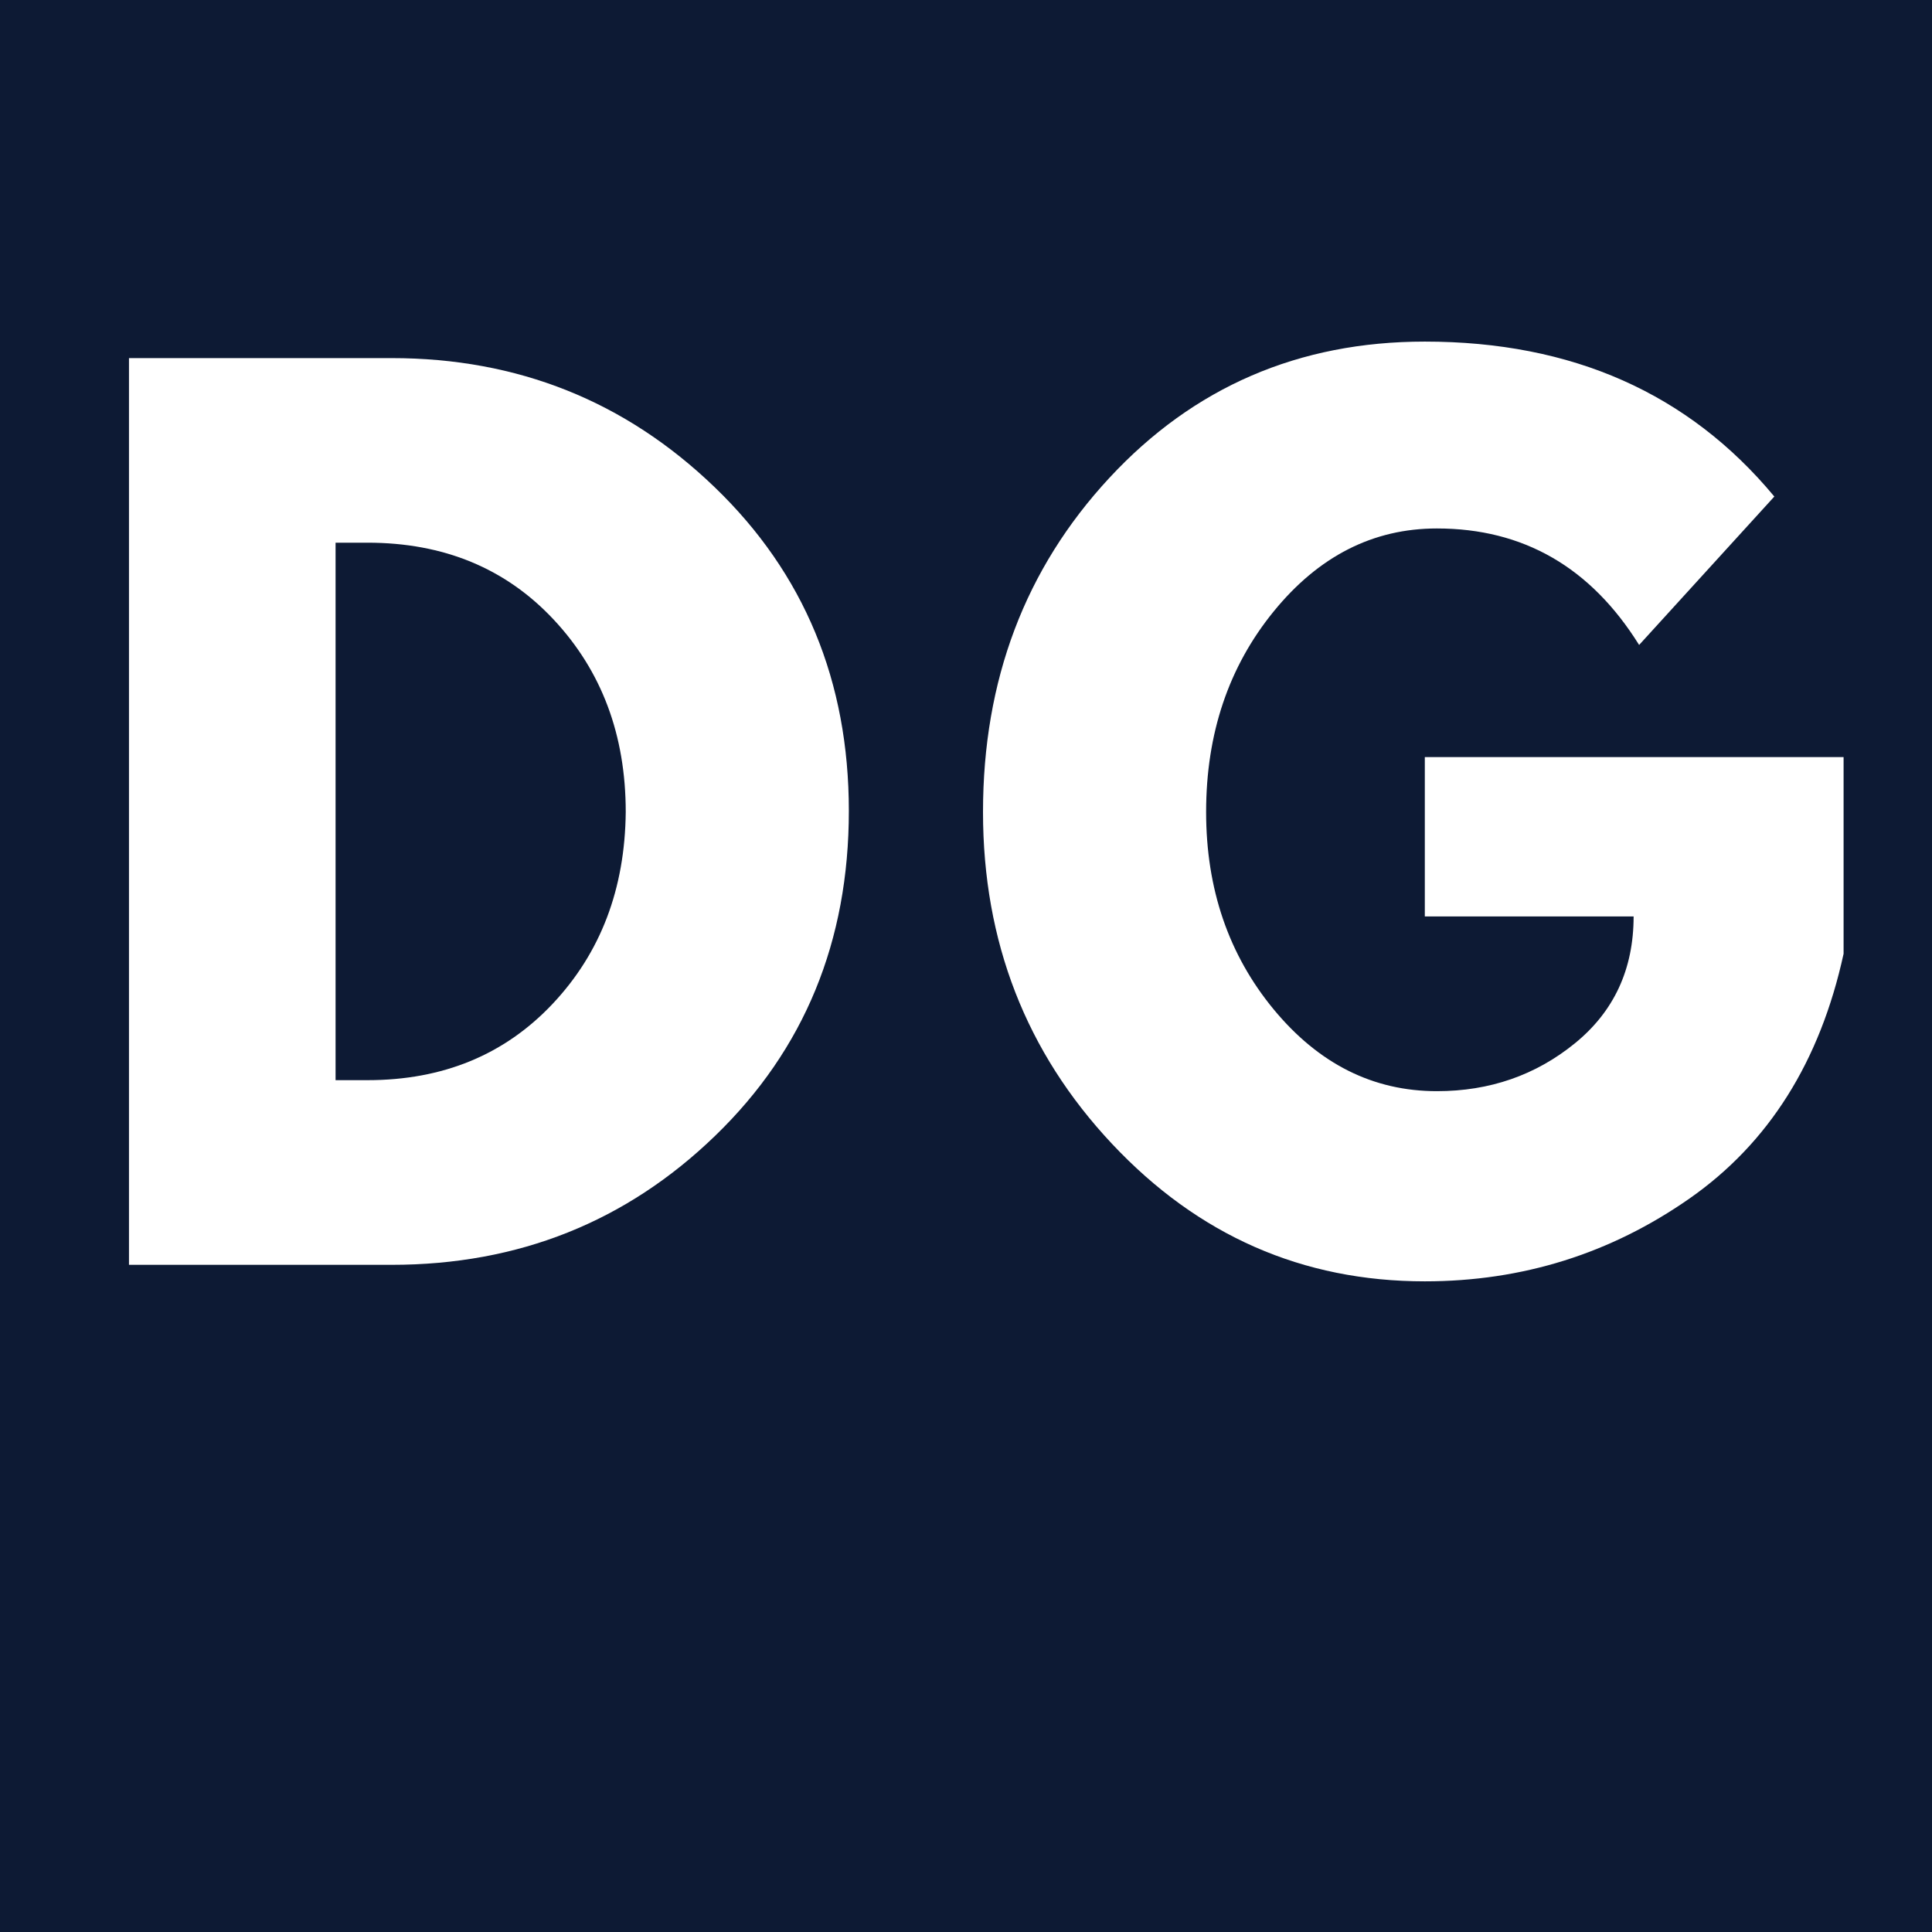
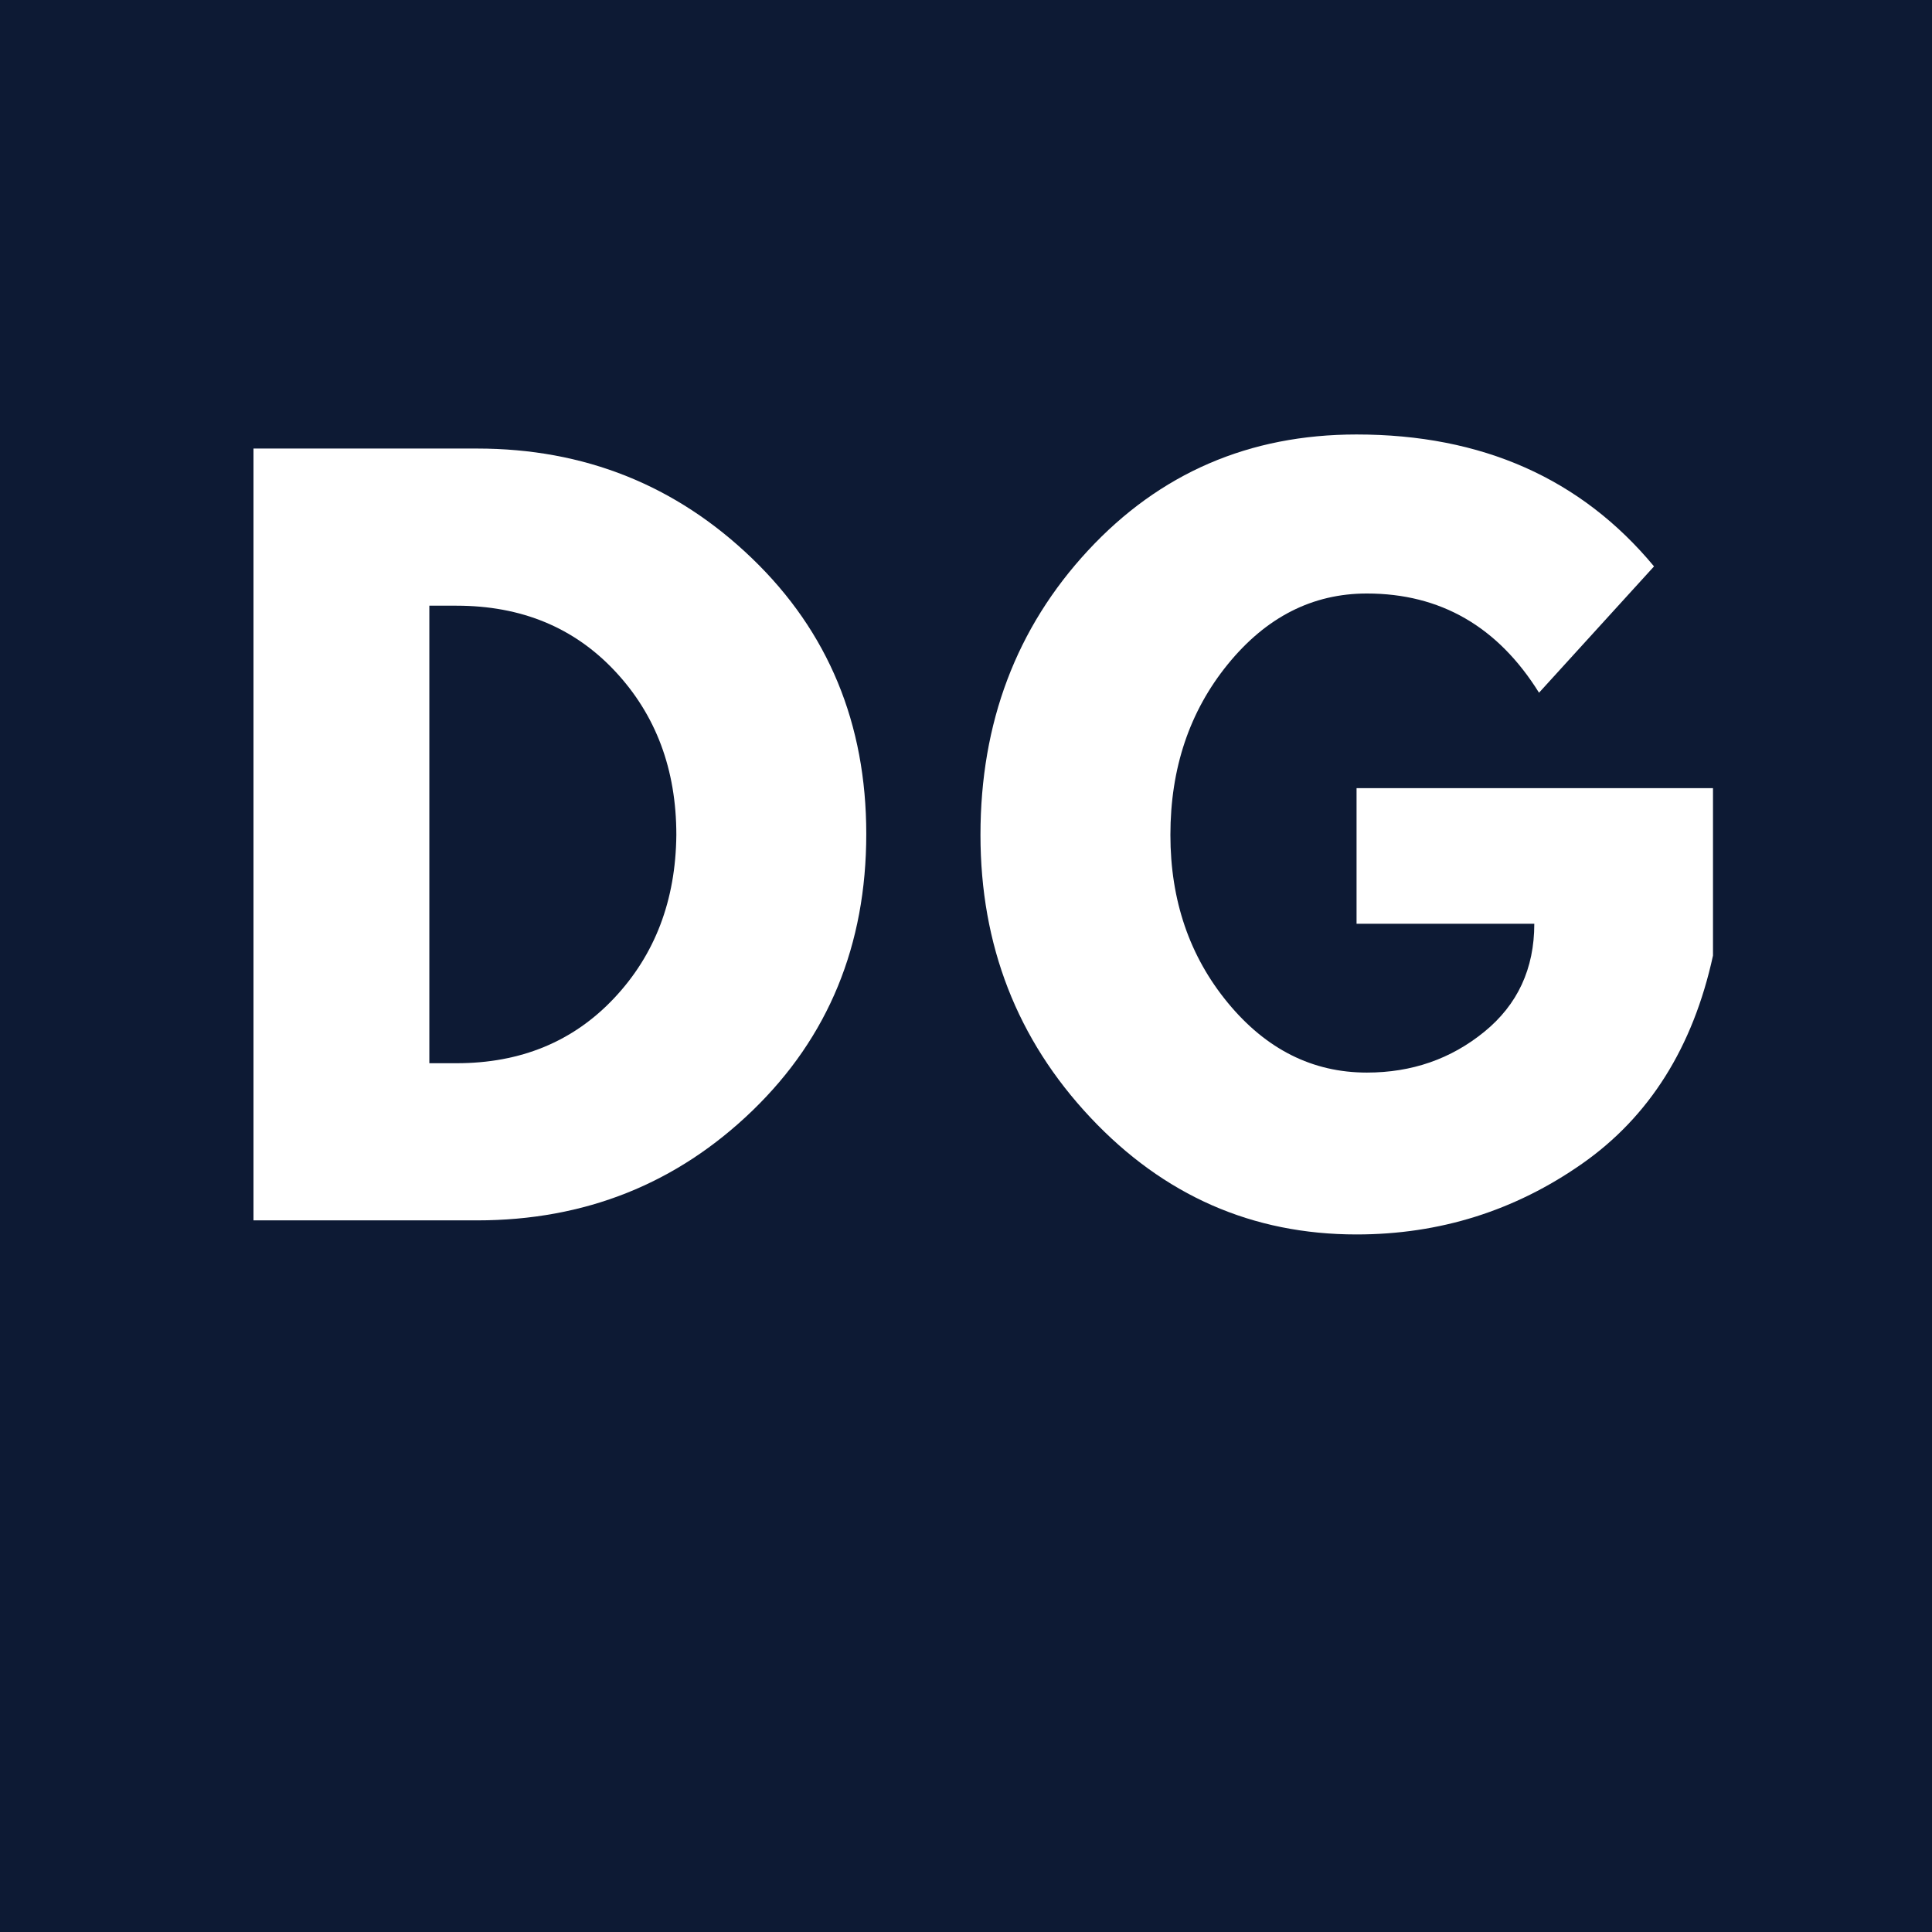
<svg xmlns="http://www.w3.org/2000/svg" width="512" zoomAndPan="magnify" viewBox="0 0 384 384" height="512" preserveAspectRatio="xMidYMid meet" version="1.0">
  <defs>
    <g />
-     <clipPath id="55ee66da18">
-       <rect x="0" width="372" y="0" height="274" />
+     <clipPath id="1defa0c667">
+       <rect x="0" width="322" y="0" height="234" />
    </clipPath>
  </defs>
  <rect x="-38.4" width="460.8" fill="#ffffff" y="-38.4" height="460.8" fill-opacity="1" />
  <rect x="-38.4" width="460.8" fill="#0d1a34" y="-38.4" height="460.8" fill-opacity="1" />
-   <g transform="matrix(1, 0, 0, 1, 12, 55)">
-     <g clip-path="url(#55ee66da18)">
+   <g transform="matrix(1, 0, 0, 1, 38, 75)">
+     <g clip-path="url(#1defa0c667)">
      <g fill="#ffffff" fill-opacity="1">
-         <g transform="translate(0.525734, 196.3943)">
+         <g transform="translate(1.225437, 167.5584)">
          <g>
-             <path d="M 13.109 -180.219 L 65.312 -180.219 C 90.363 -180.219 111.77 -171.66 129.531 -154.547 C 147.301 -137.441 156.188 -116 156.188 -90.219 C 156.188 -64.301 147.336 -42.785 129.641 -25.672 C 111.953 -8.555 90.508 0 65.312 0 L 13.109 0 Z M 54.172 -36.703 L 60.516 -36.703 C 75.516 -36.703 87.781 -41.758 97.312 -51.875 C 106.852 -62 111.695 -74.707 111.844 -90 C 111.844 -105.289 107.07 -118.035 97.531 -128.234 C 88 -138.43 75.66 -143.531 60.516 -143.531 L 54.172 -143.531 Z M 54.172 -36.703 " />
+             <path d="M 11.156 -153.406 L 55.594 -153.406 C 76.914 -153.406 95.141 -146.125 110.266 -131.562 C 125.391 -117 132.953 -98.742 132.953 -76.797 C 132.953 -54.734 125.422 -36.414 110.359 -21.844 C 95.297 -7.281 77.039 0 55.594 0 L 11.156 0 Z M 46.109 -31.234 L 51.516 -31.234 C 64.273 -31.234 74.711 -35.539 82.828 -44.156 C 90.953 -52.781 95.078 -63.598 95.203 -76.609 C 95.203 -89.629 91.141 -100.477 83.016 -109.156 C 74.898 -117.832 64.398 -122.172 51.516 -122.172 L 46.109 -122.172 Z M 46.109 -31.234 " />
          </g>
        </g>
      </g>
      <g fill="#ffffff" fill-opacity="1">
-         <g transform="translate(178.3494, 196.3943)">
+         <g transform="translate(152.595, 167.5584)">
          <g>
-             <path d="M 176.078 -100.922 L 176.078 -61.828 C 171.41 -40.41 161.211 -24.203 145.484 -13.203 C 129.754 -2.211 112.207 3.281 92.844 3.281 C 68.52 3.281 47.801 -5.82 30.688 -24.031 C 13.582 -42.238 5.031 -64.227 5.031 -90 C 5.031 -116.219 13.398 -138.352 30.141 -156.406 C 46.891 -174.469 67.789 -183.5 92.844 -183.5 C 122.113 -183.5 145.27 -173.234 162.312 -152.703 L 135.438 -123.203 C 125.82 -138.641 112.426 -146.359 95.25 -146.359 C 82.57 -146.359 71.754 -140.859 62.797 -129.859 C 53.848 -118.867 49.375 -105.582 49.375 -90 C 49.375 -74.707 53.848 -61.633 62.797 -50.781 C 71.754 -39.938 82.57 -34.516 95.25 -34.516 C 105.727 -34.516 114.863 -37.68 122.656 -44.016 C 130.445 -50.348 134.344 -58.758 134.344 -69.25 L 92.844 -69.25 L 92.844 -100.922 Z M 176.078 -100.922 " />
+             <path d="M 149.875 -85.906 L 149.875 -52.625 C 145.906 -34.406 137.227 -20.613 123.844 -11.25 C 110.457 -1.883 95.52 2.797 79.031 2.797 C 58.32 2.797 40.688 -4.953 26.125 -20.453 C 11.562 -35.953 4.281 -54.672 4.281 -76.609 C 4.281 -98.922 11.406 -117.766 25.656 -133.141 C 39.914 -148.516 57.707 -156.203 79.031 -156.203 C 103.945 -156.203 123.656 -147.461 138.156 -129.984 L 115.297 -104.875 C 107.109 -118.02 95.703 -124.594 81.078 -124.594 C 70.285 -124.594 61.078 -119.91 53.453 -110.547 C 45.836 -101.191 42.031 -89.879 42.031 -76.609 C 42.031 -63.598 45.836 -52.473 53.453 -43.234 C 61.078 -33.992 70.285 -29.375 81.078 -29.375 C 90.004 -29.375 97.781 -32.07 104.406 -37.469 C 111.039 -42.863 114.359 -50.023 114.359 -58.953 L 79.031 -58.953 L 79.031 -85.906 Z M 149.875 -85.906 " />
          </g>
        </g>
      </g>
    </g>
  </g>
</svg>
